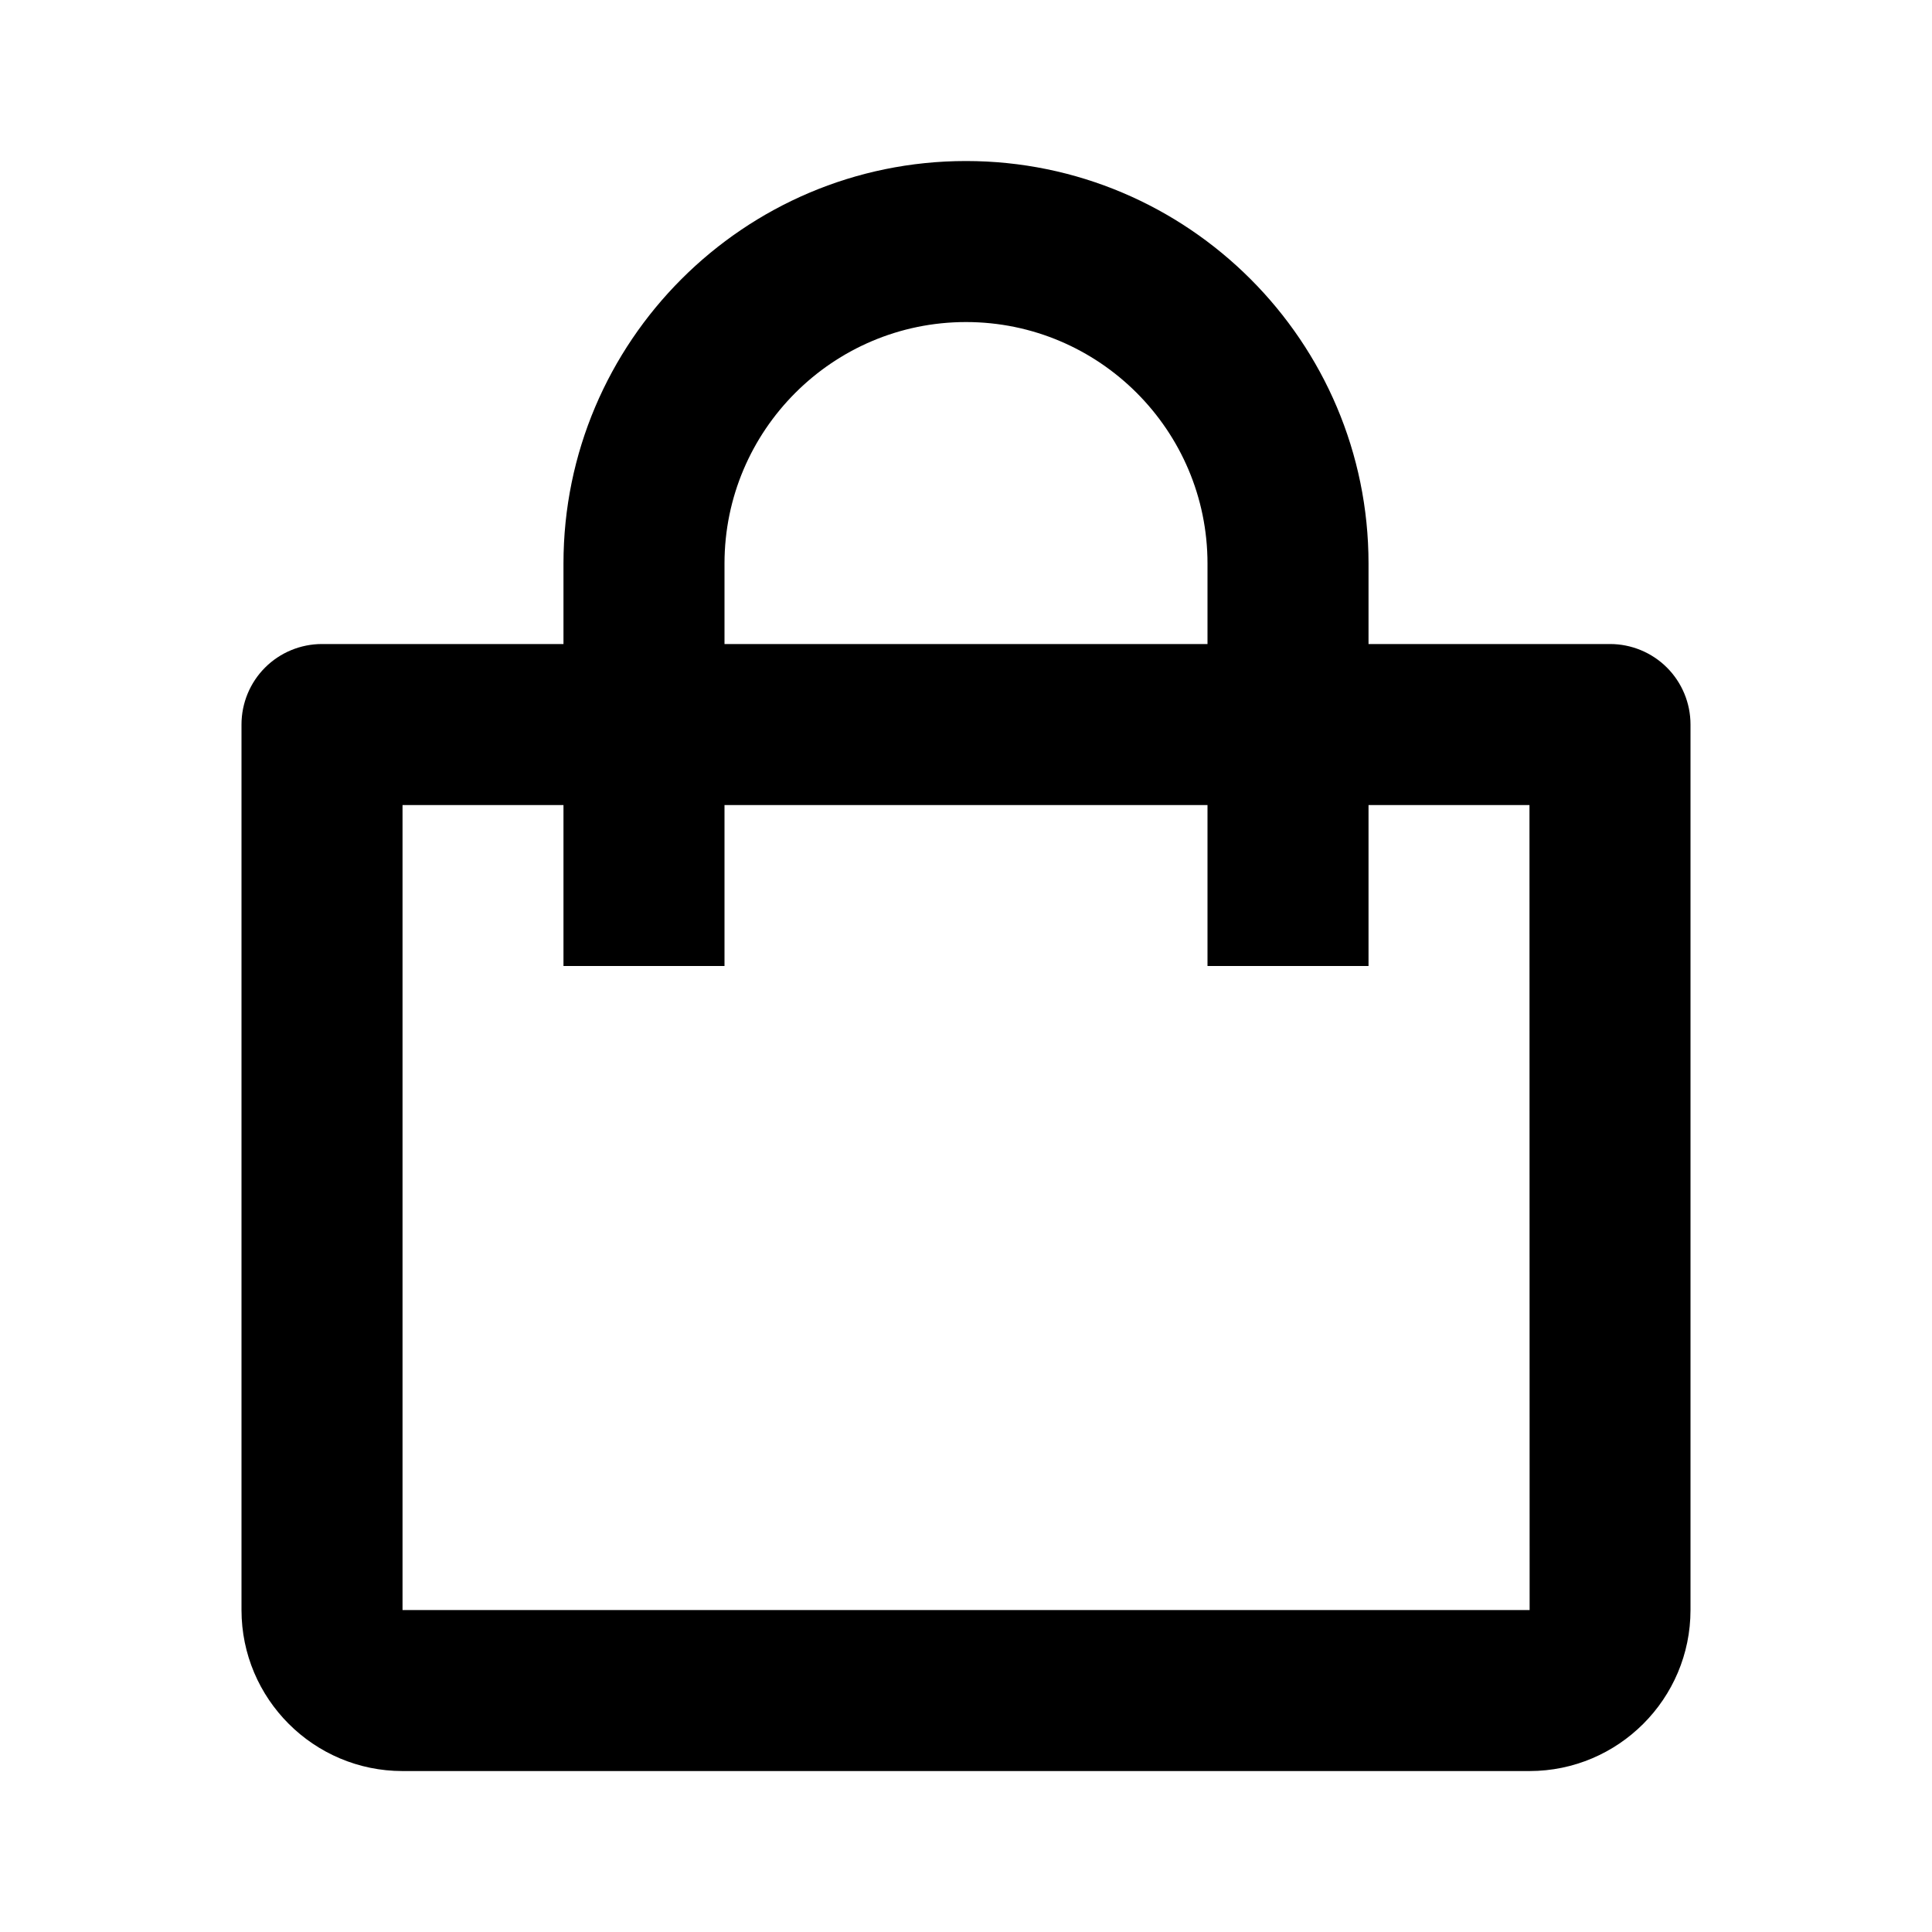
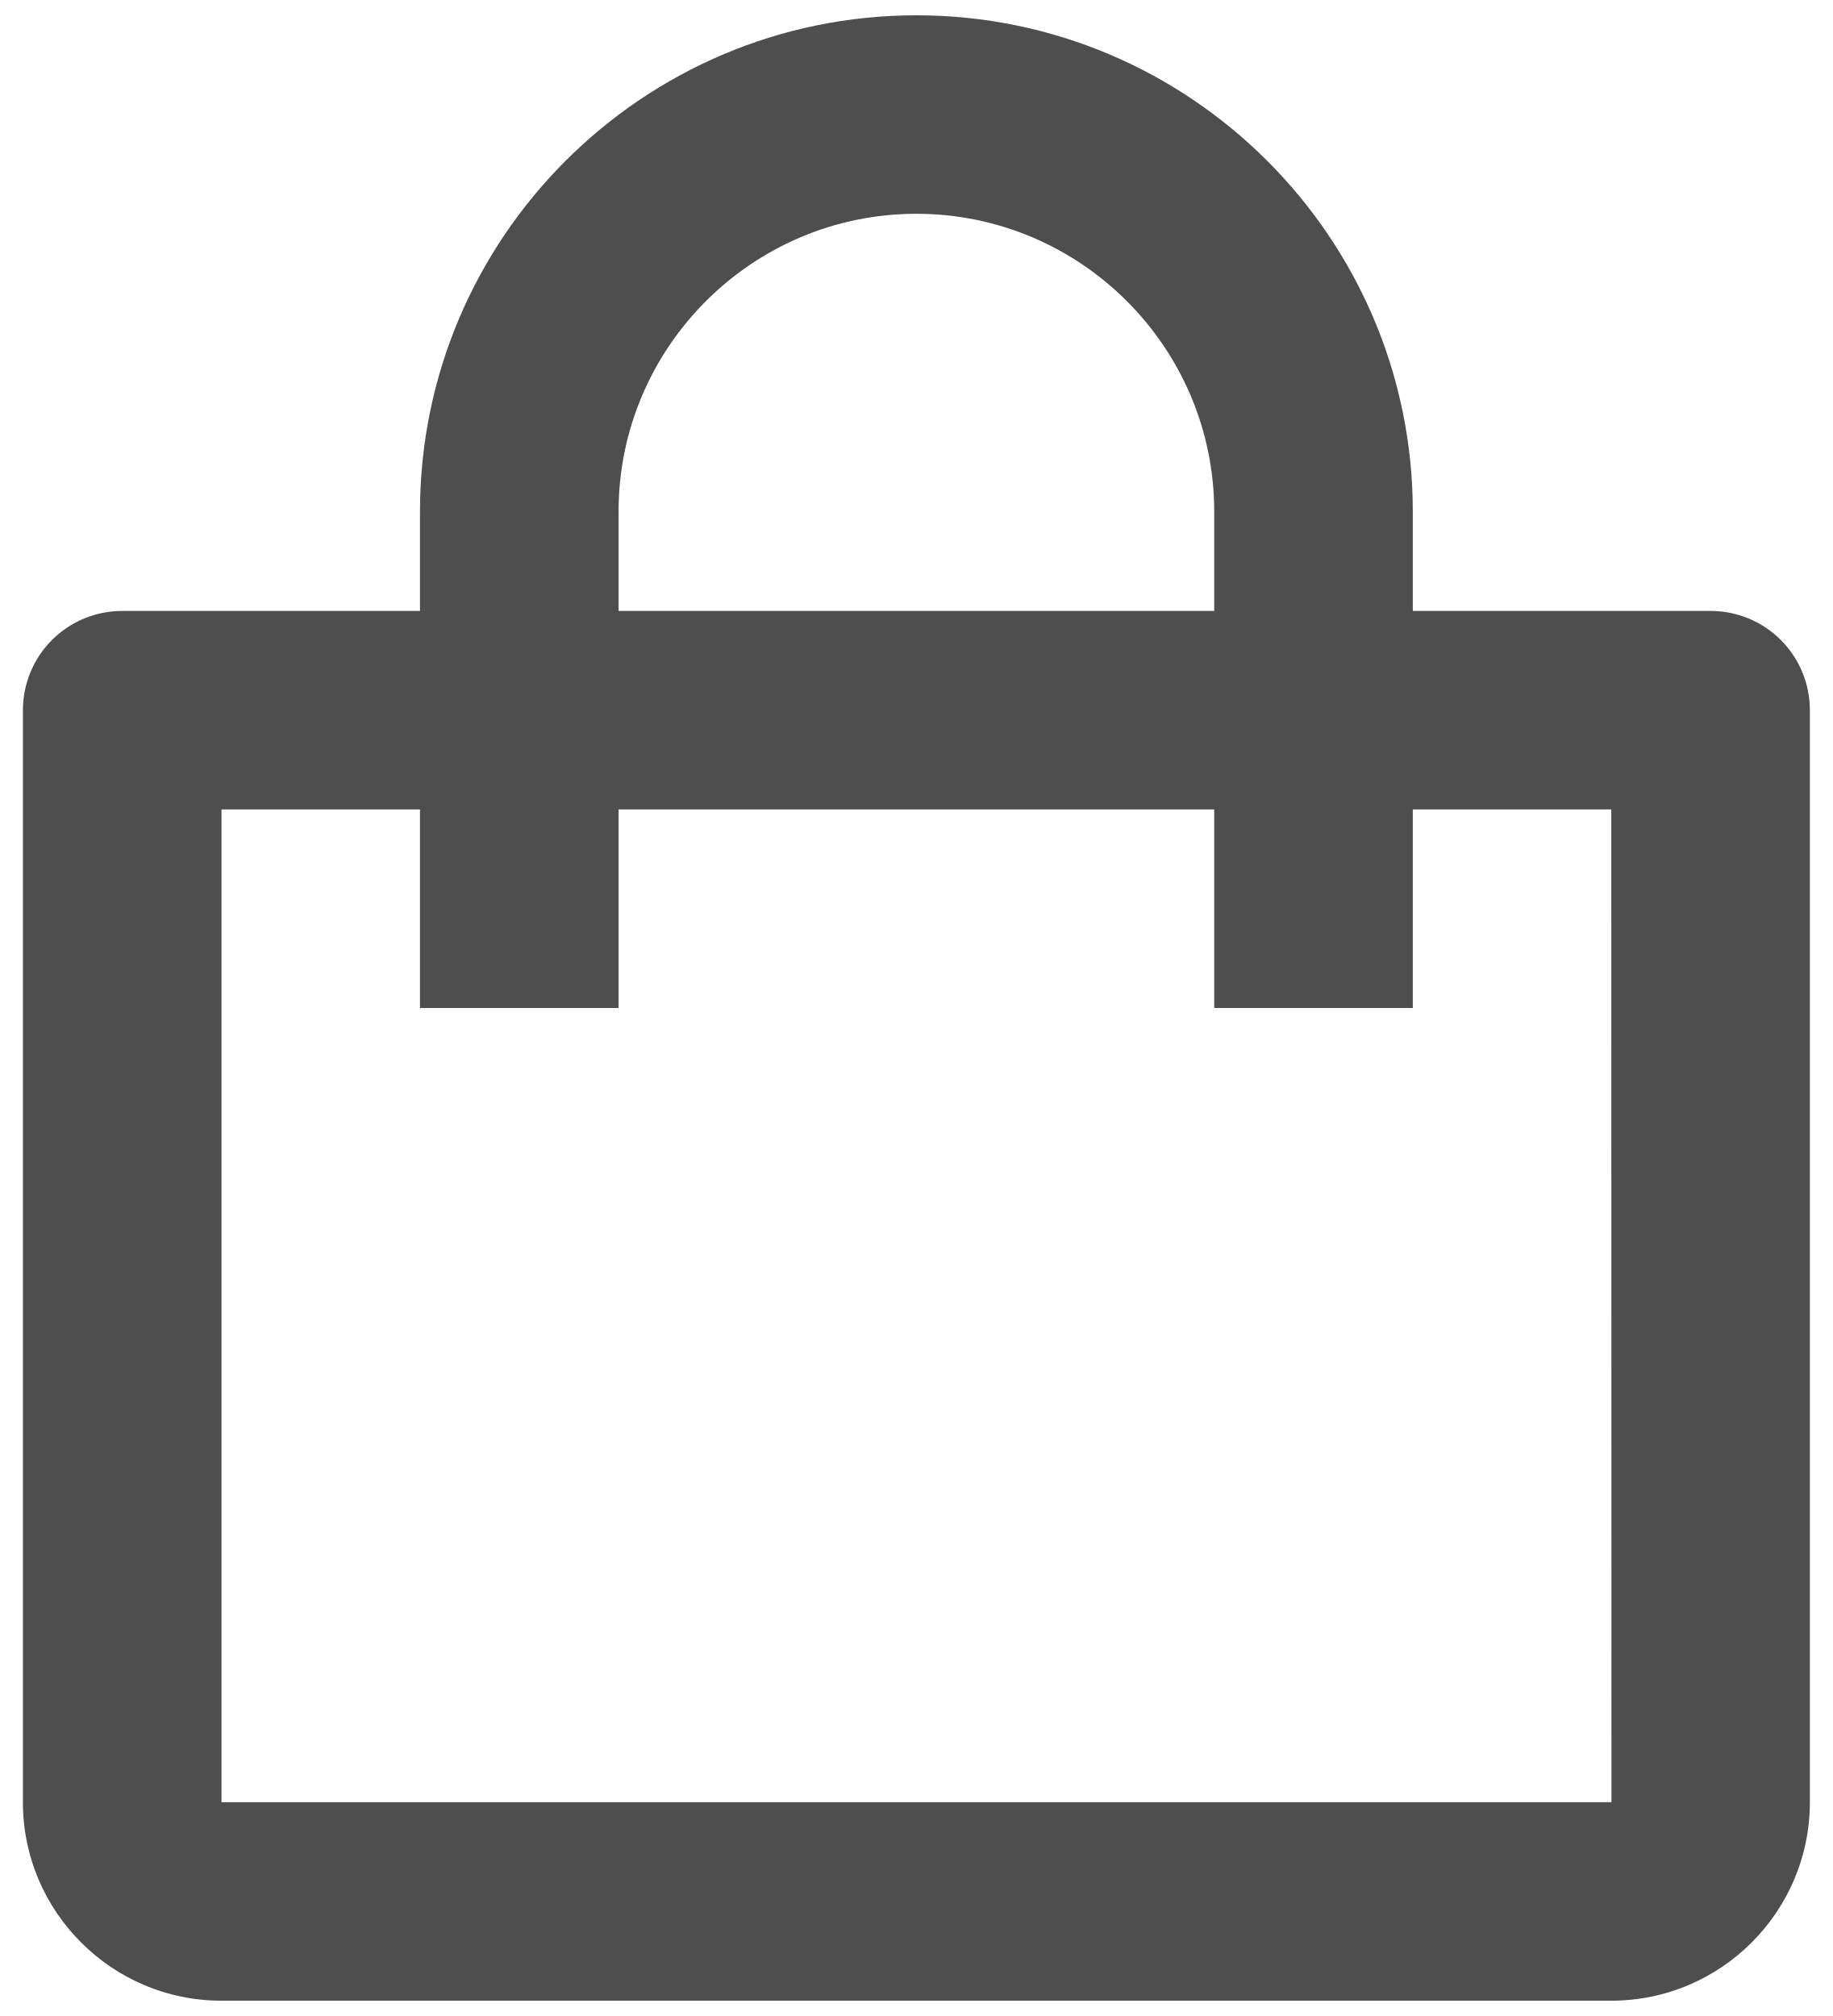
- <svg xmlns="http://www.w3.org/2000/svg" width="26" height="26" viewBox="0 0 26 26" fill="current">
-   <path d="M5.417 23.834H20.583C21.778 23.834 22.75 22.862 22.75 21.667V9.75C22.75 9.463 22.636 9.187 22.433 8.984C22.23 8.781 21.954 8.667 21.667 8.667H18.417V7.584C18.417 4.597 15.987 2.167 13 2.167C10.013 2.167 7.583 4.597 7.583 7.584V8.667H4.333C4.046 8.667 3.77 8.781 3.567 8.984C3.364 9.187 3.25 9.463 3.25 9.75V21.667C3.25 22.862 4.222 23.834 5.417 23.834ZM9.75 7.584C9.75 5.792 11.208 4.334 13 4.334C14.792 4.334 16.25 5.792 16.25 7.584V8.667H9.75V7.584ZM5.417 10.834H7.583V13H9.75V10.834H16.25V13H18.417V10.834H20.583L20.585 21.667H5.417V10.834Z" fill="current" />
+ <svg xmlns="http://www.w3.org/2000/svg" width="20" height="22" viewBox="0 0 20 22" fill="none">
+   <path d="M2.417 21.833H17.583C18.778 21.833 19.75 20.862 19.75 19.667V7.75C19.75 7.463 19.636 7.187 19.433 6.984C19.23 6.781 18.954 6.667 18.667 6.667H15.417V5.583C15.417 2.597 12.987 0.167 10 0.167C7.013 0.167 4.583 2.597 4.583 5.583V6.667H1.333C1.046 6.667 0.77 6.781 0.567 6.984C0.364 7.187 0.25 7.463 0.25 7.75V19.667C0.25 20.862 1.222 21.833 2.417 21.833ZM6.75 5.583C6.75 3.792 8.208 2.333 10 2.333C11.792 2.333 13.25 3.792 13.25 5.583V6.667H6.75V5.583ZM2.417 8.833H4.583V11H6.75V8.833H13.25V11H15.417V8.833H17.583L17.585 19.667H2.417V8.833Z" fill="#4E4E4E" />
</svg>
